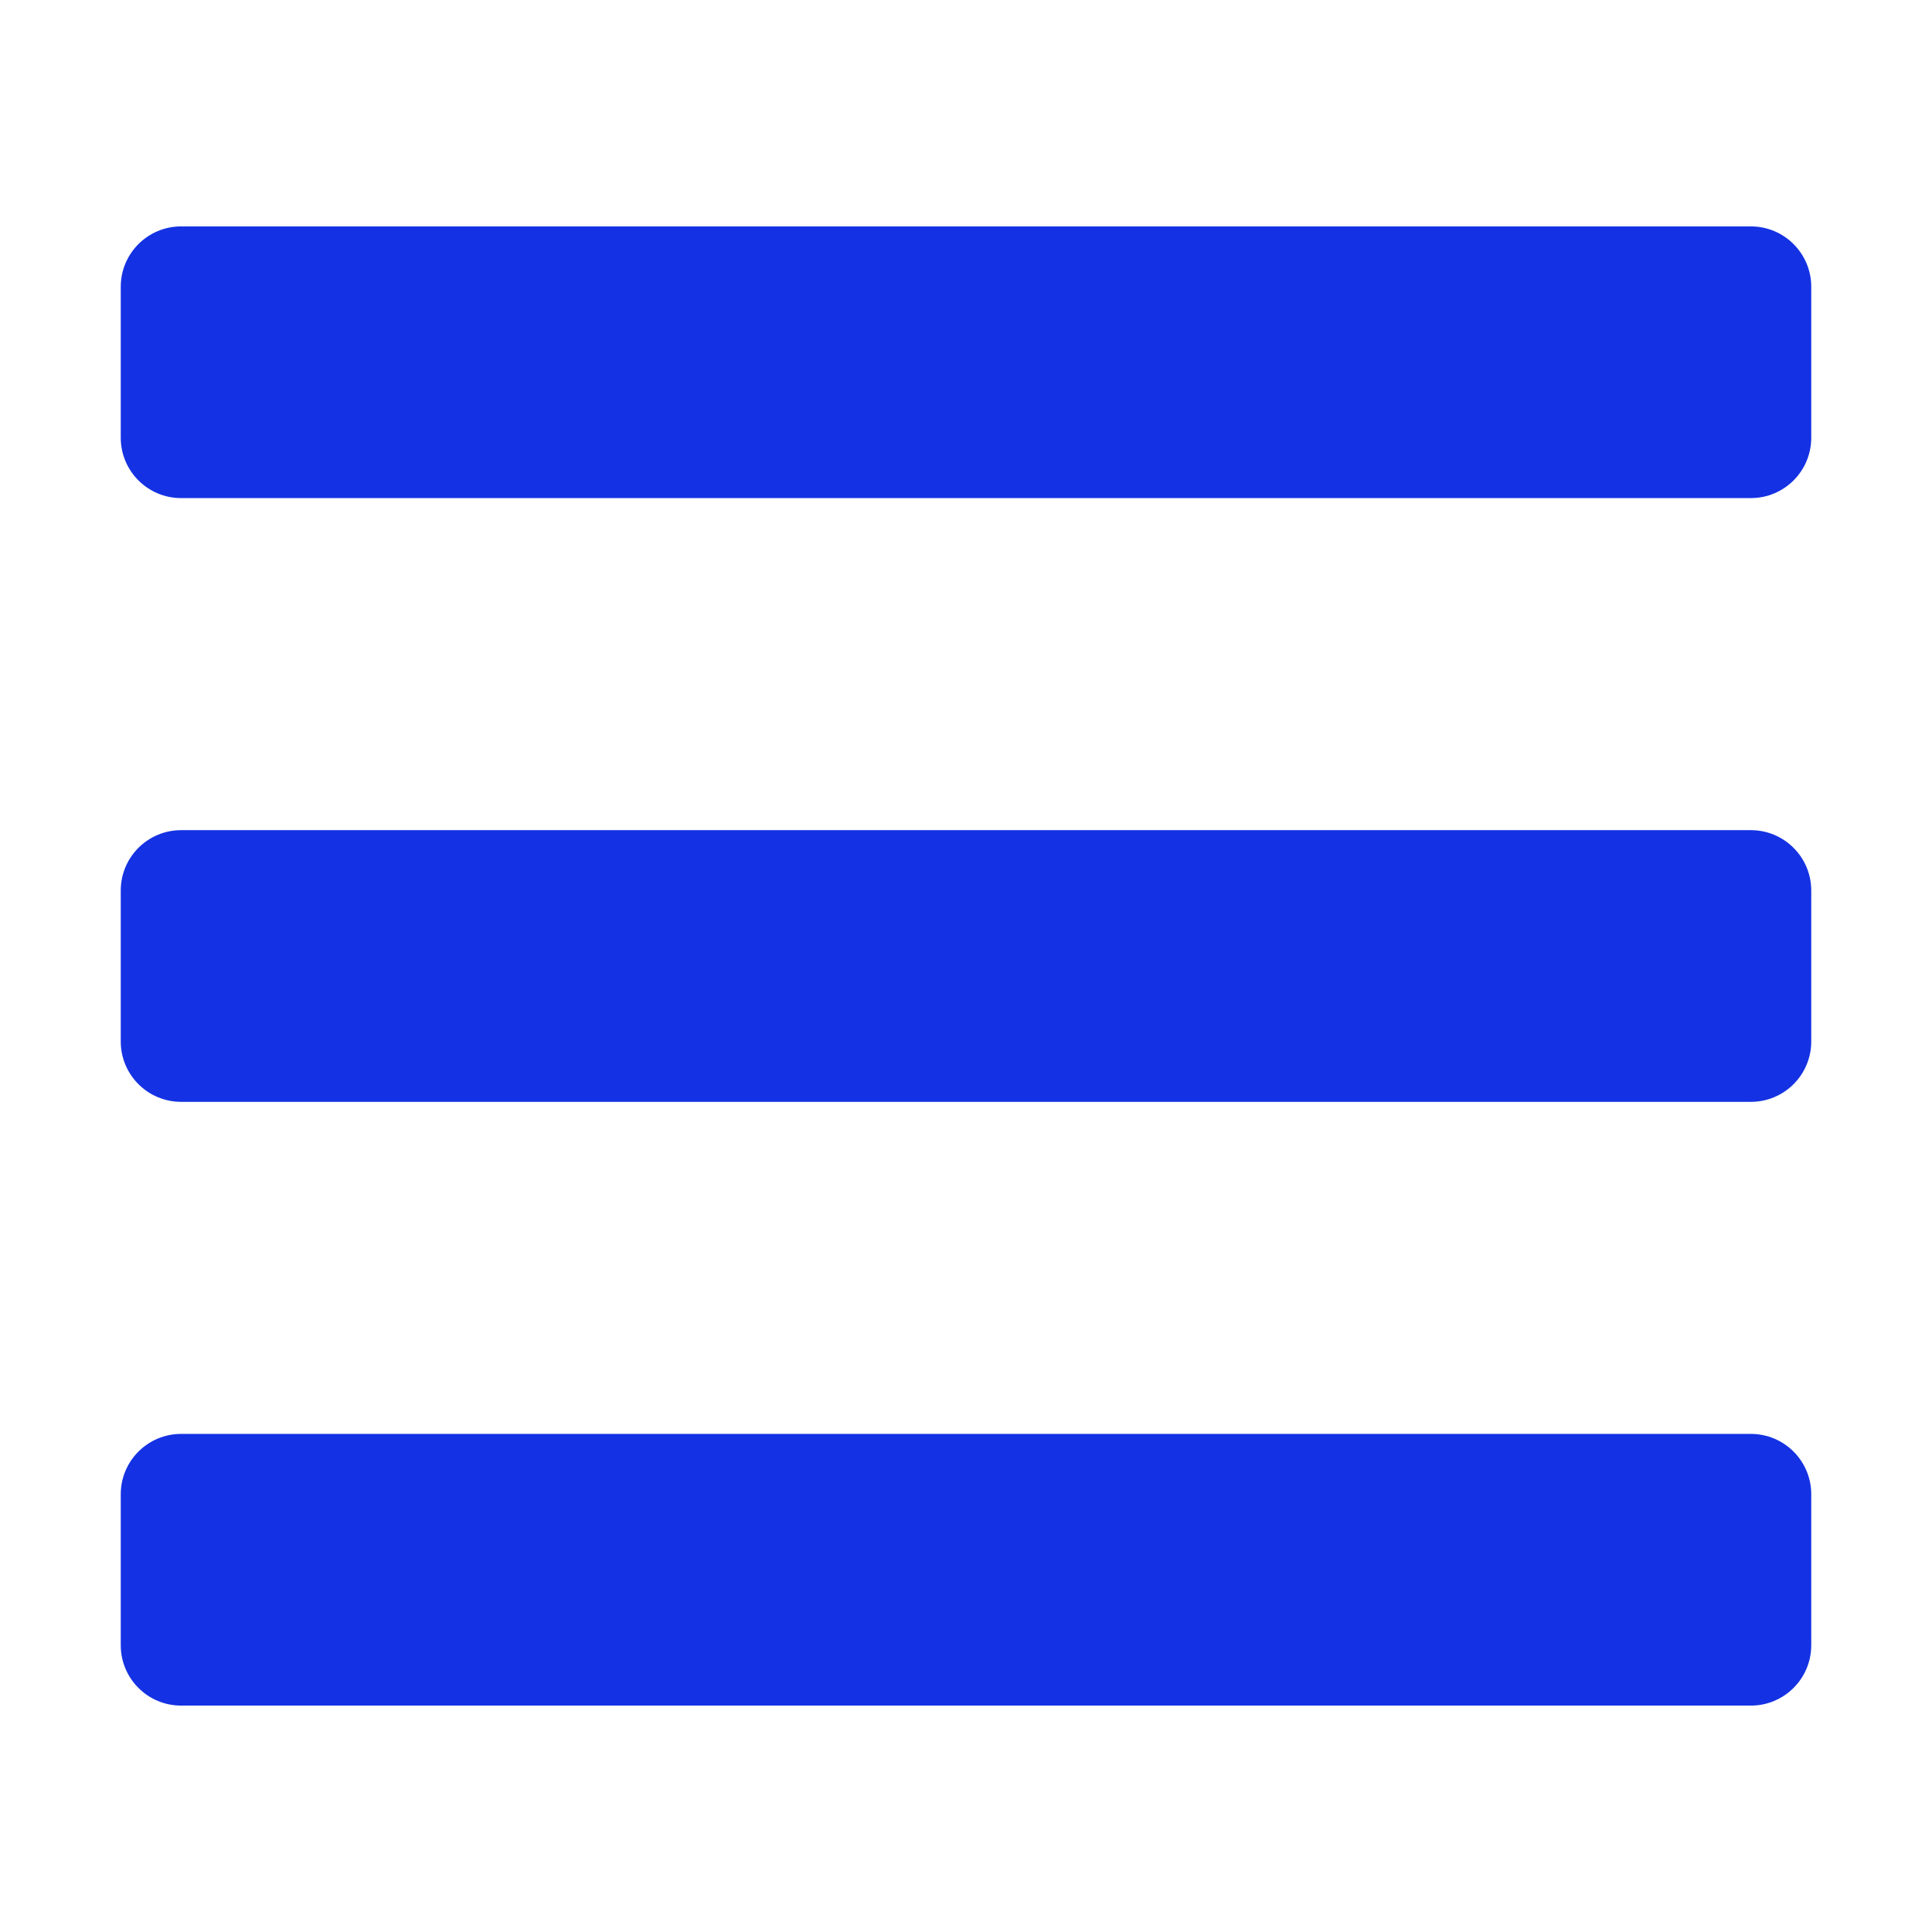
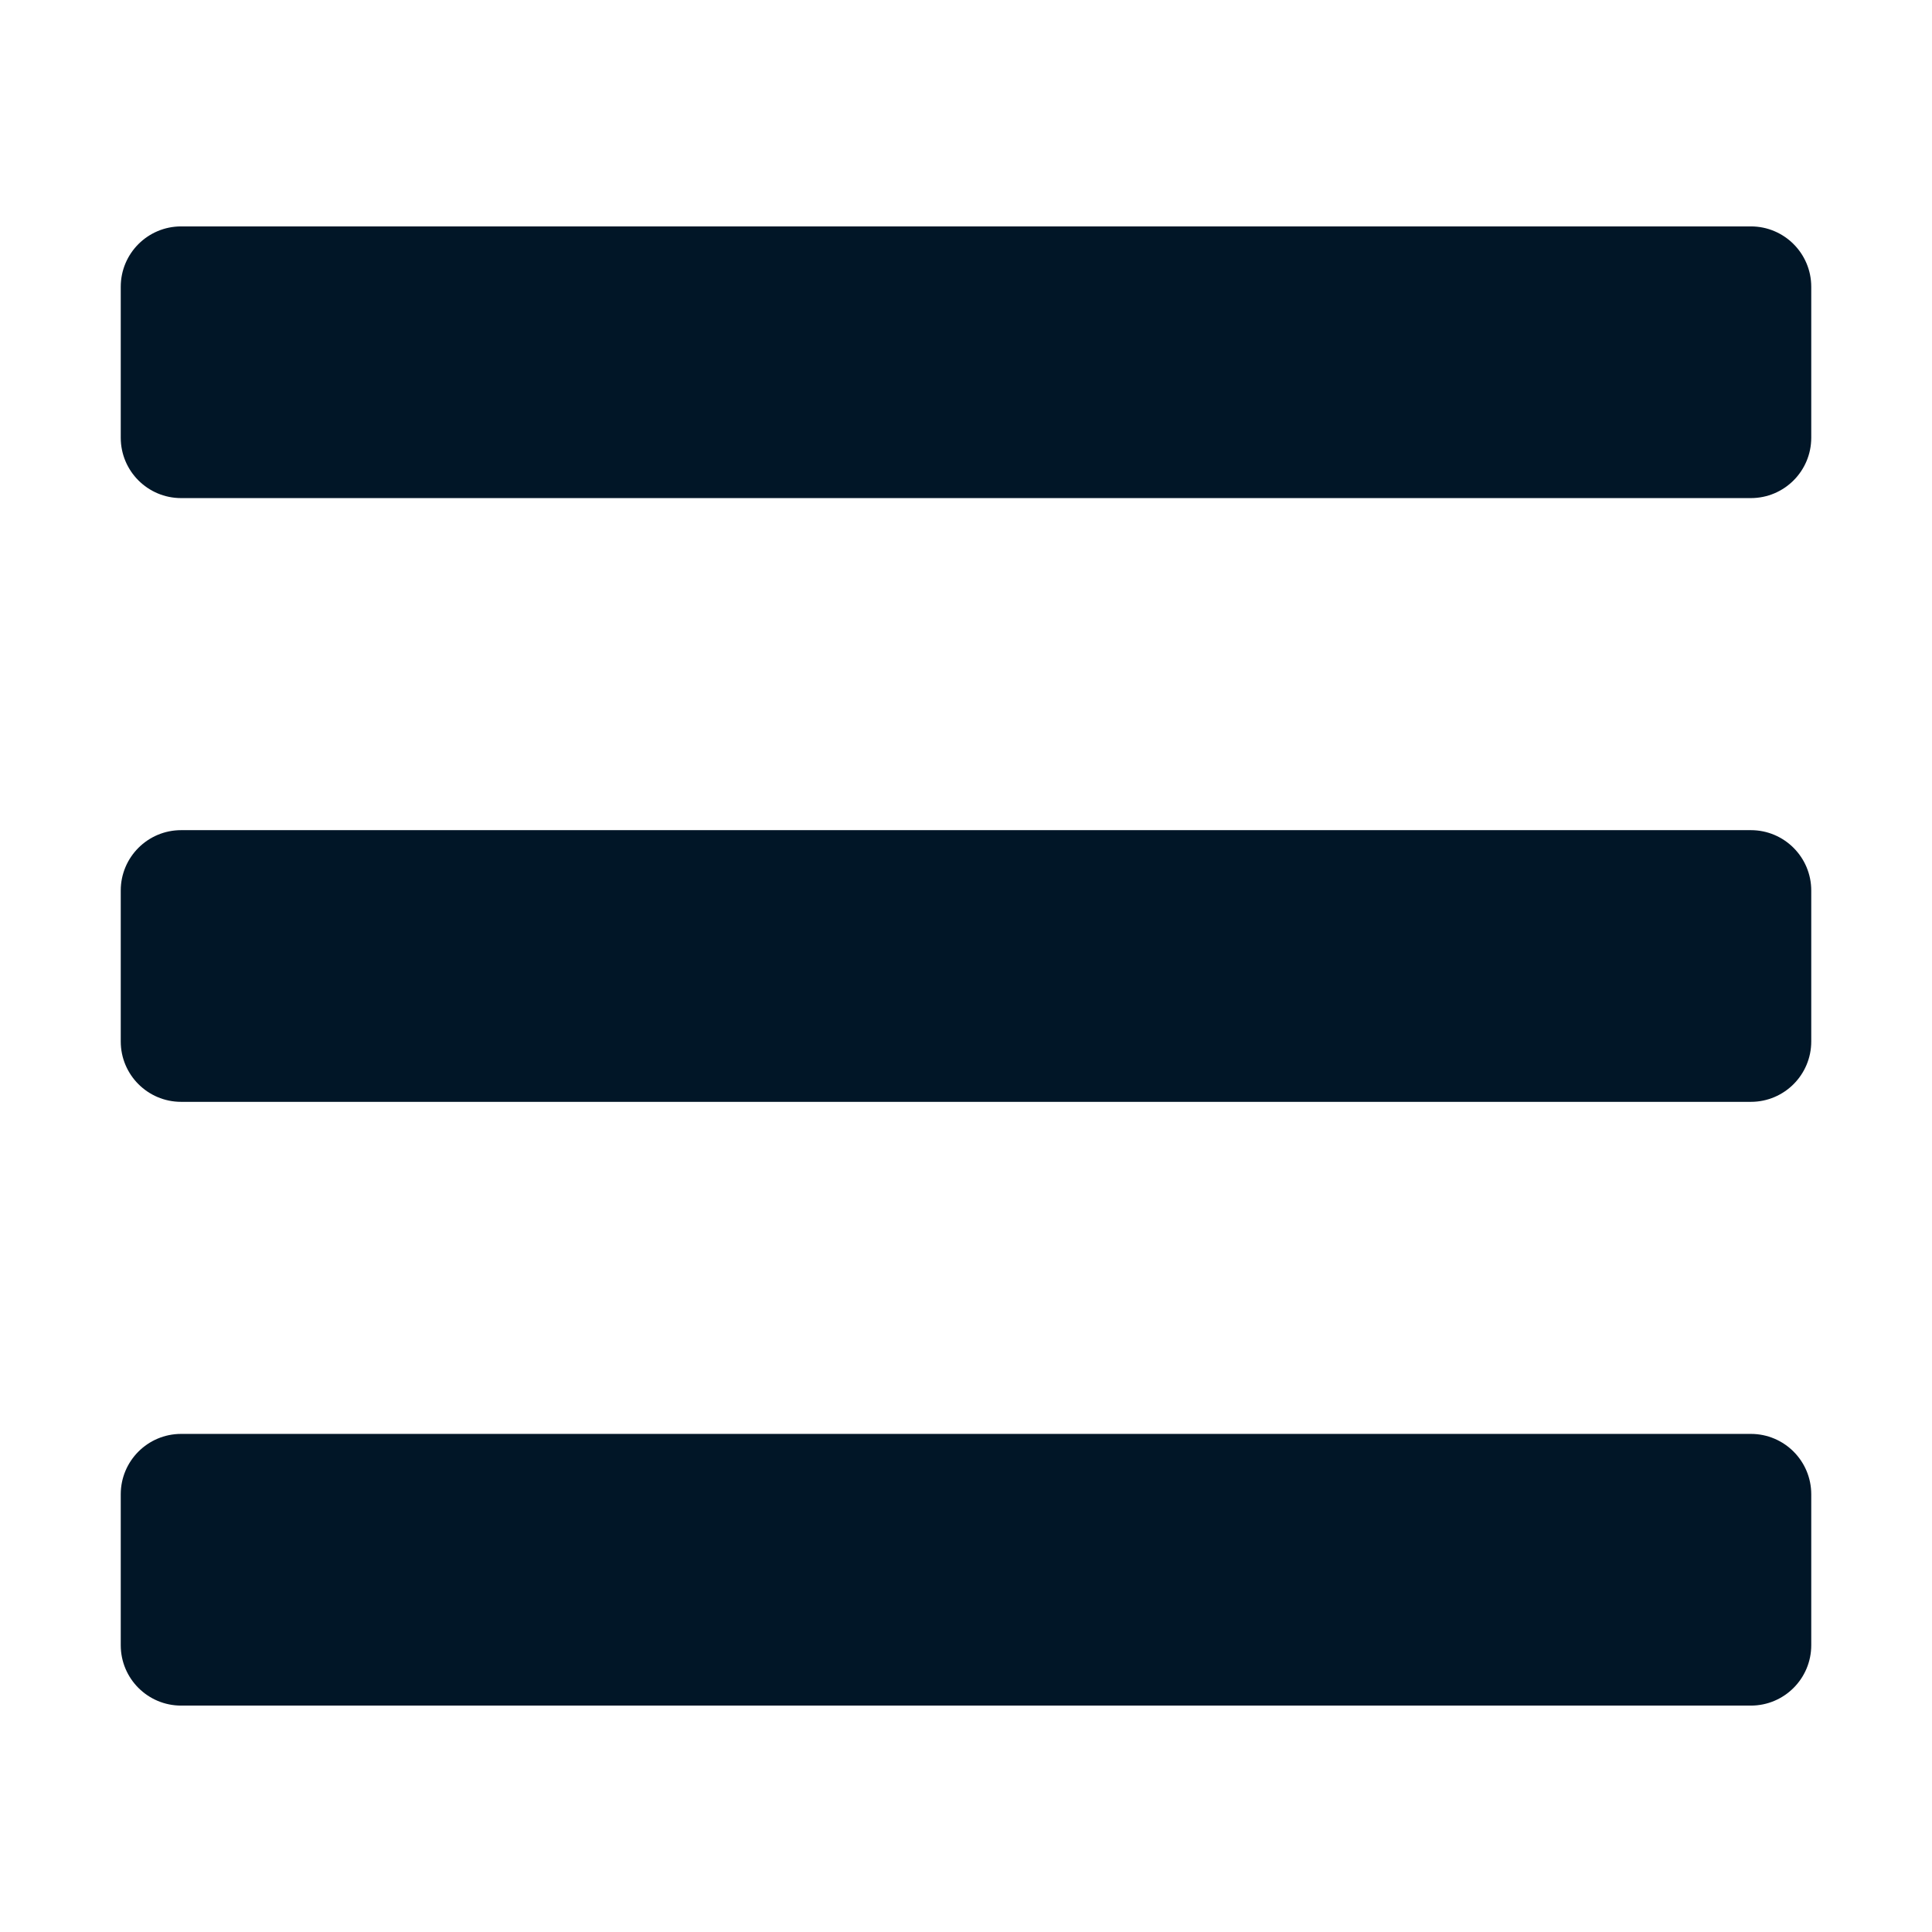
- <svg xmlns="http://www.w3.org/2000/svg" viewBox="0 0 448 512" width="24" height="24" style="fill: rgba(20, 50, 227, 1);">
+ <svg xmlns="http://www.w3.org/2000/svg" viewBox="0 0 448 512" width="24" height="24" style="fill: rgba(1, 22, 39, 1);">
  <path d="M16 132h416c8.837 0 16-7.163 16-16V76c0-8.837-7.163-16-16-16H16C7.163 60 0 67.163 0 76v40c0 8.837 7.163 16 16 16zm0 160h416c8.837 0 16-7.163 16-16v-40c0-8.837-7.163-16-16-16H16c-8.837 0-16 7.163-16 16v40c0 8.837 7.163 16 16 16zm0 160h416c8.837 0 16-7.163 16-16v-40c0-8.837-7.163-16-16-16H16c-8.837 0-16 7.163-16 16v40c0 8.837 7.163 16 16 16z" />
</svg>
